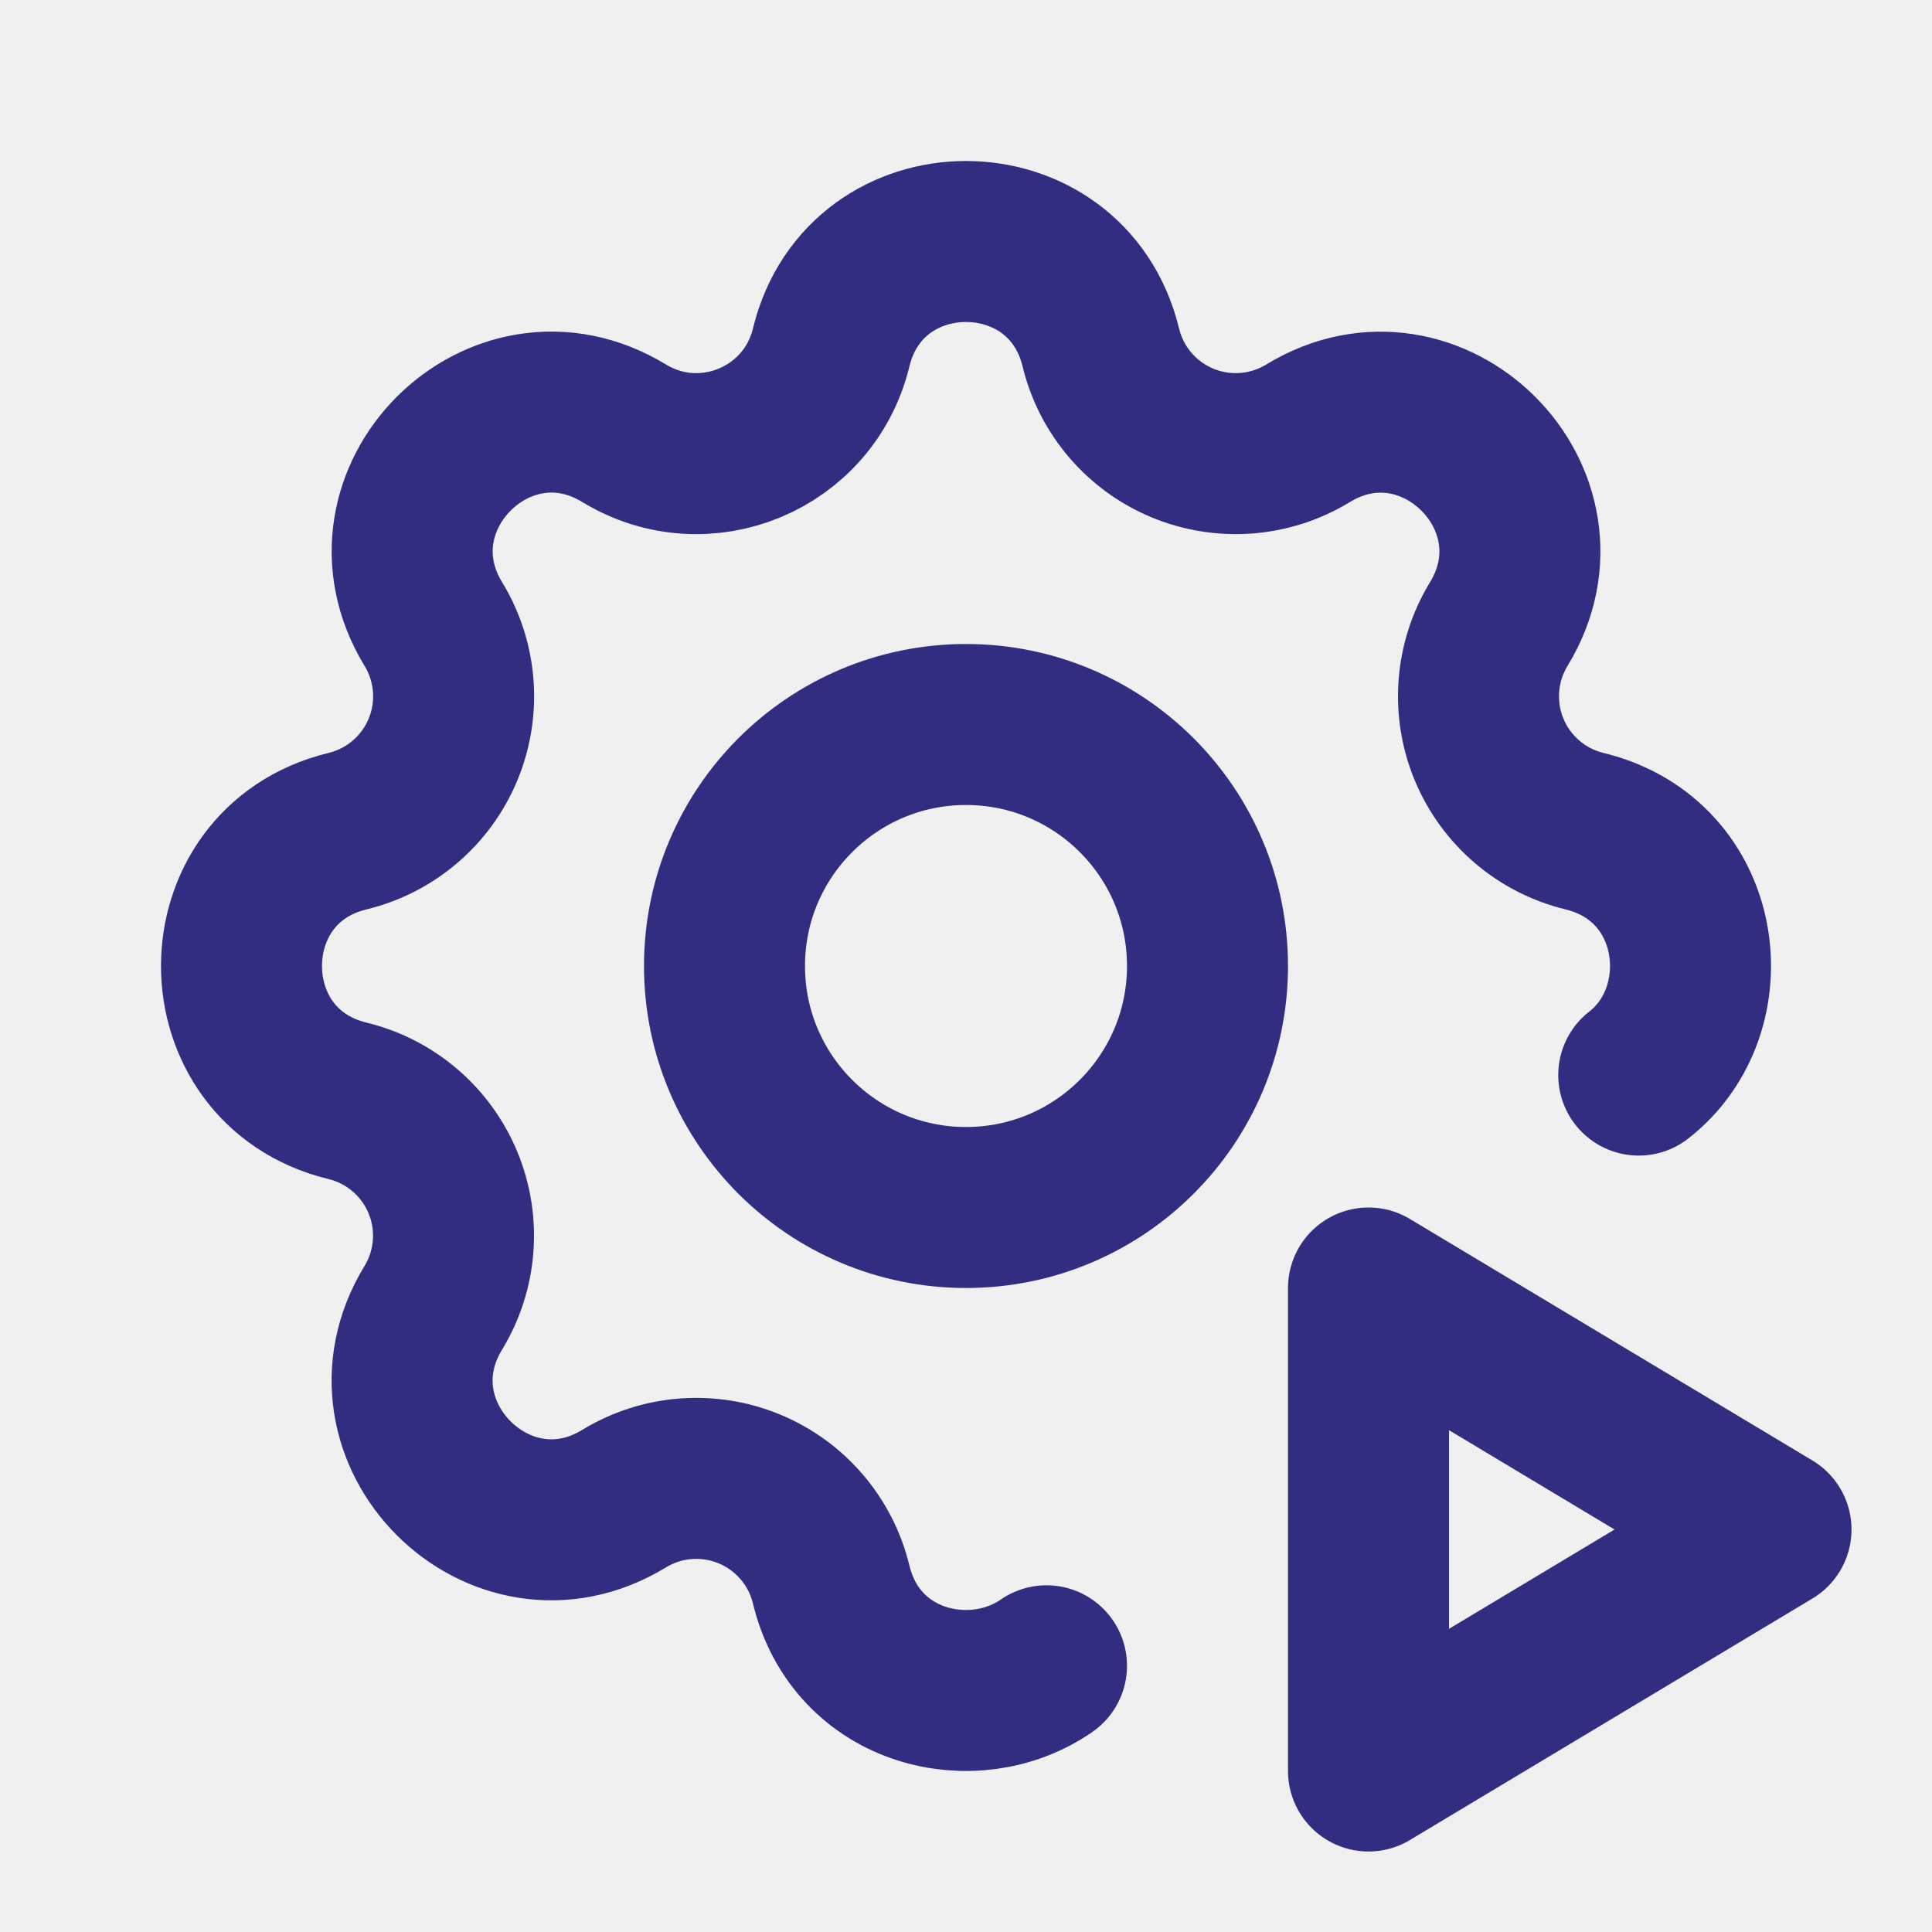
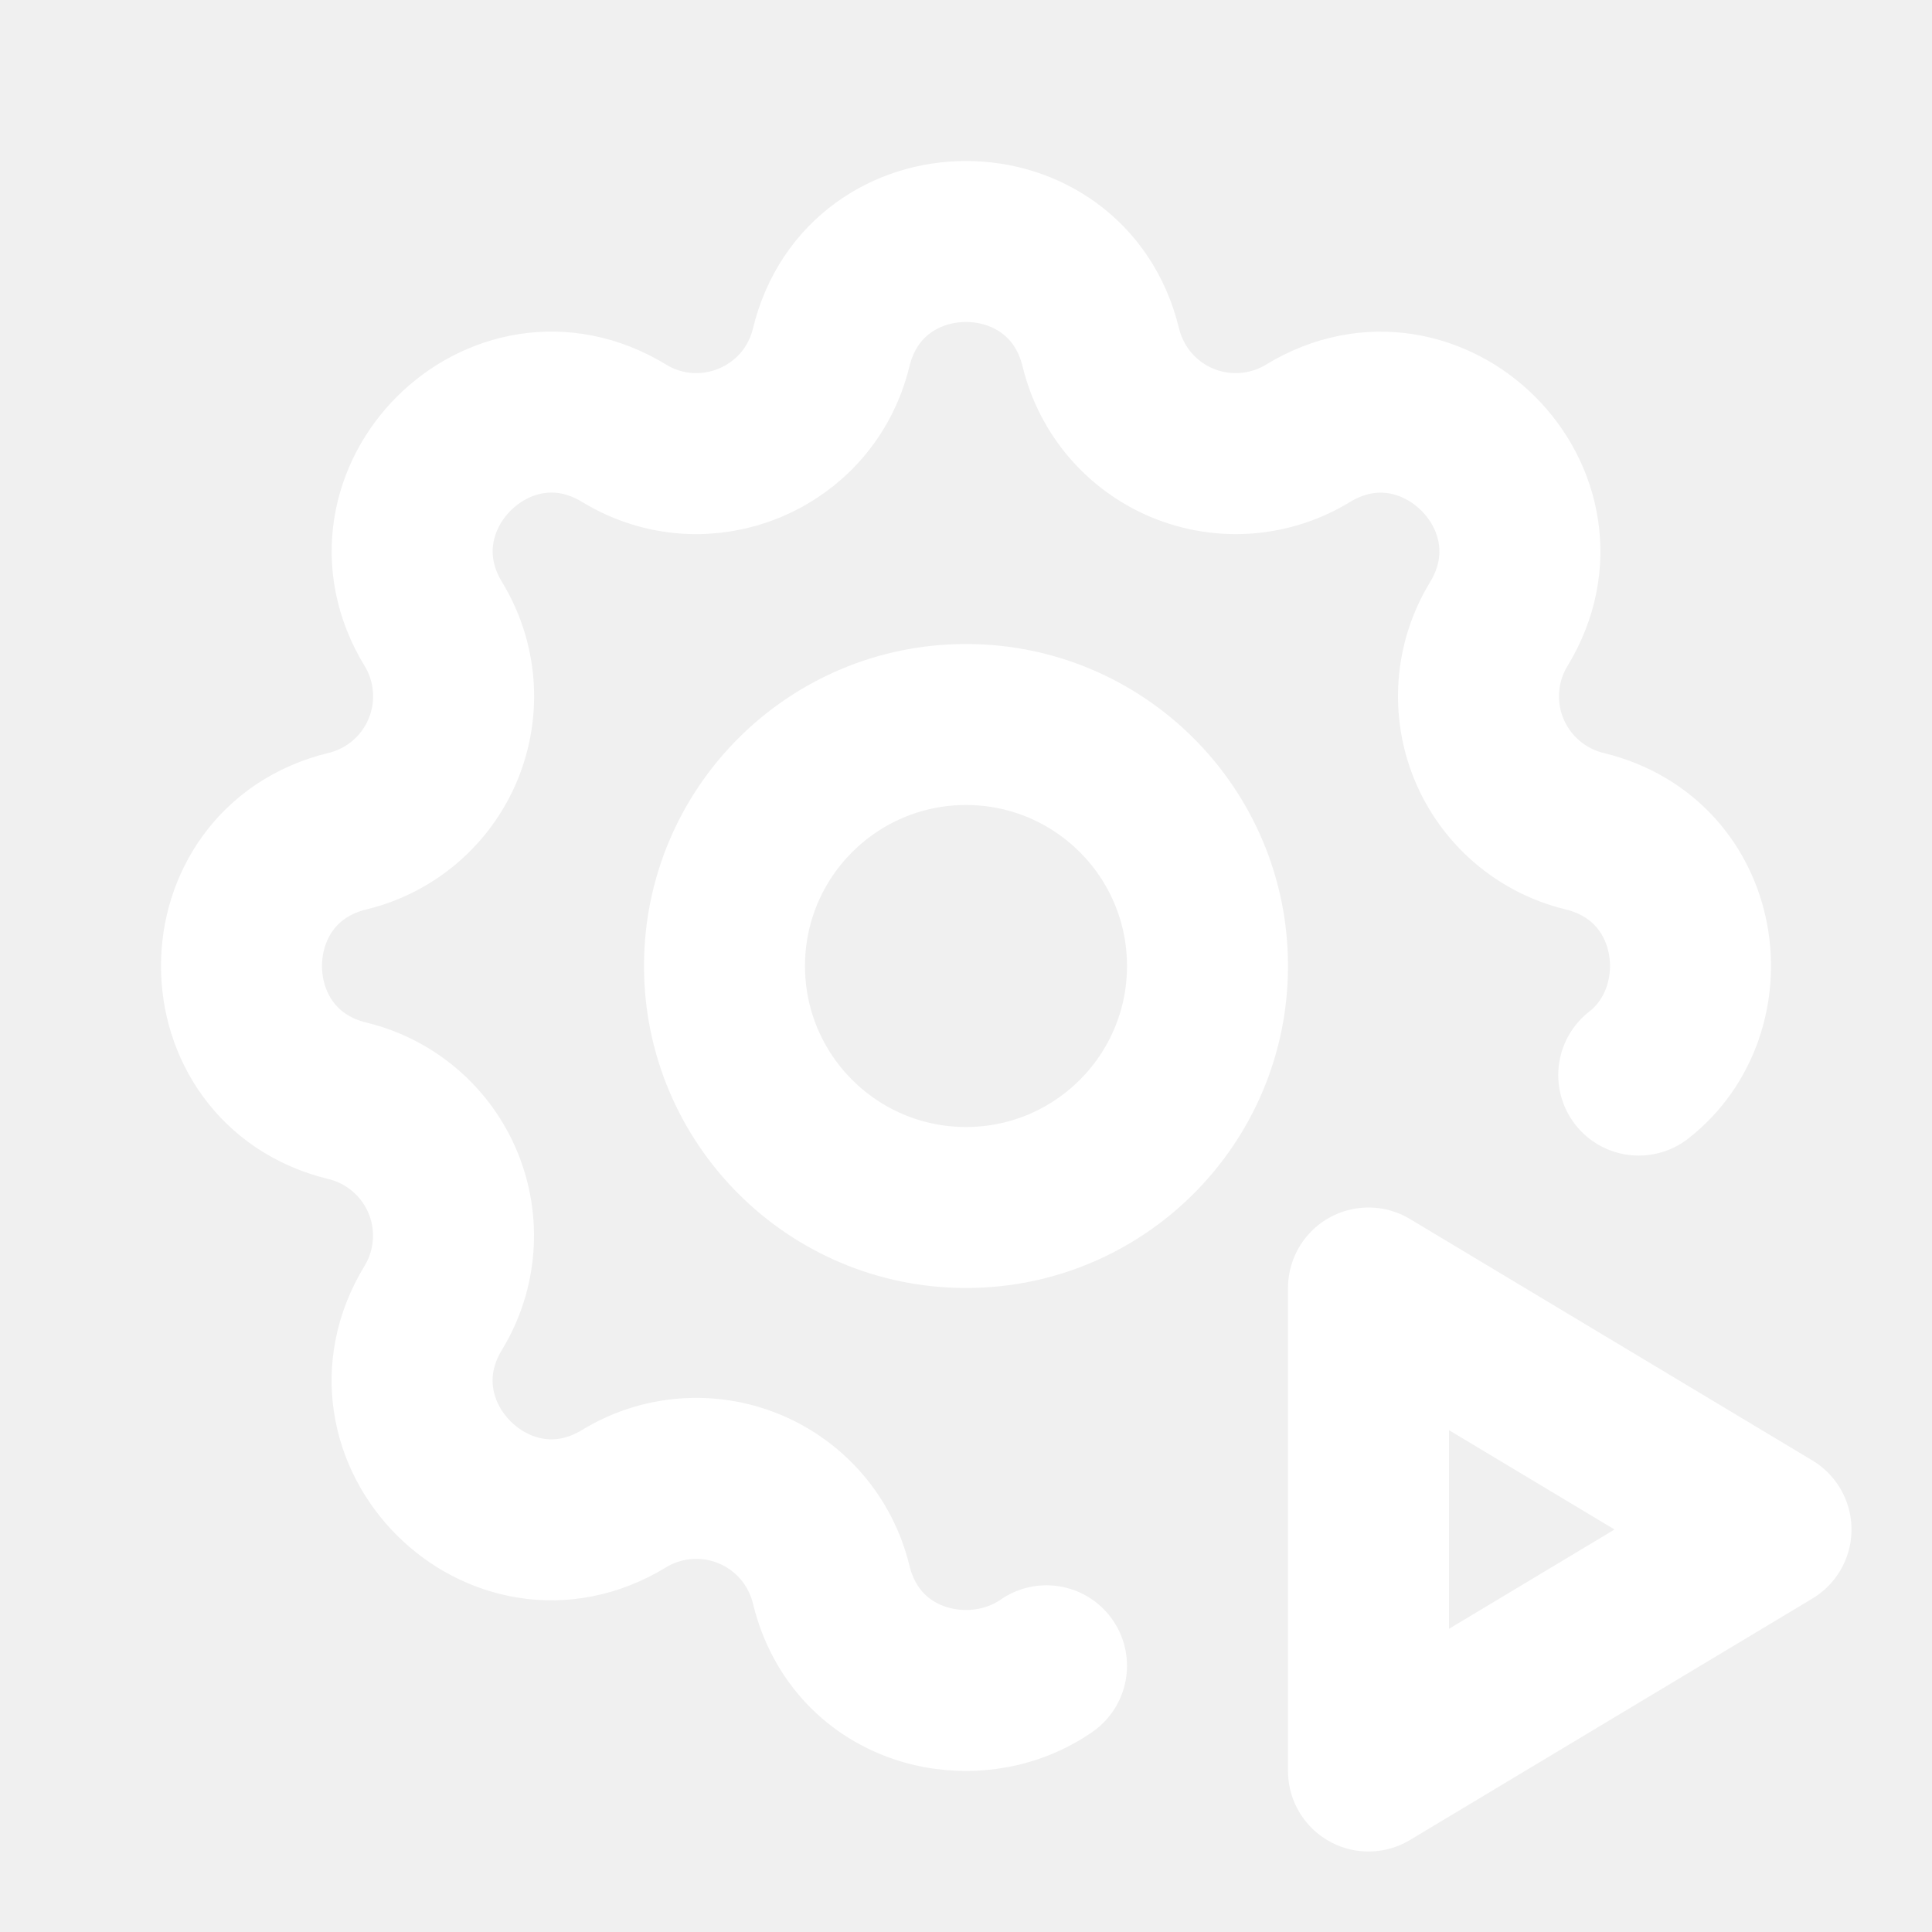
- <svg xmlns="http://www.w3.org/2000/svg" width="24" height="24" viewBox="0 0 24 24" fill="none" stroke="#312E81" stroke-width="2" stroke-linecap="round" stroke-linejoin="round" class="icon icon-tabler icons-tabler-outline icon-tabler-automation">
+ <svg xmlns="http://www.w3.org/2000/svg" width="24" height="24" viewBox="0 0 24 24" fill="none" stroke="#ffffff" stroke-width="2" stroke-linecap="round" stroke-linejoin="round" class="icon icon-tabler icons-tabler-outline icon-tabler-automation">
  <path stroke="none" d="M0 0h24v24H0z" fill="none" />
  <path d="M13 20.693c-.905 .628 -2.36 .292 -2.675 -1.01a1.724 1.724 0 0 0 -2.573 -1.066c-1.543 .94 -3.31 -.826 -2.37 -2.37a1.724 1.724 0 0 0 -1.065 -2.572c-1.756 -.426 -1.756 -2.924 0 -3.35a1.724 1.724 0 0 0 1.066 -2.573c-.94 -1.543 .826 -3.31 2.37 -2.37c1 .608 2.296 .07 2.572 -1.065c.426 -1.756 2.924 -1.756 3.35 0a1.724 1.724 0 0 0 2.573 1.066c1.543 -.94 3.31 .826 2.37 2.37a1.724 1.724 0 0 0 1.065 2.572c1.492 .362 1.716 2.219 .674 3.03" />
  <path d="M9 12a3 3 0 1 0 6 0a3 3 0 0 0 -6 0" />
  <path d="M17 22l5 -3l-5 -3z" />
</svg>
